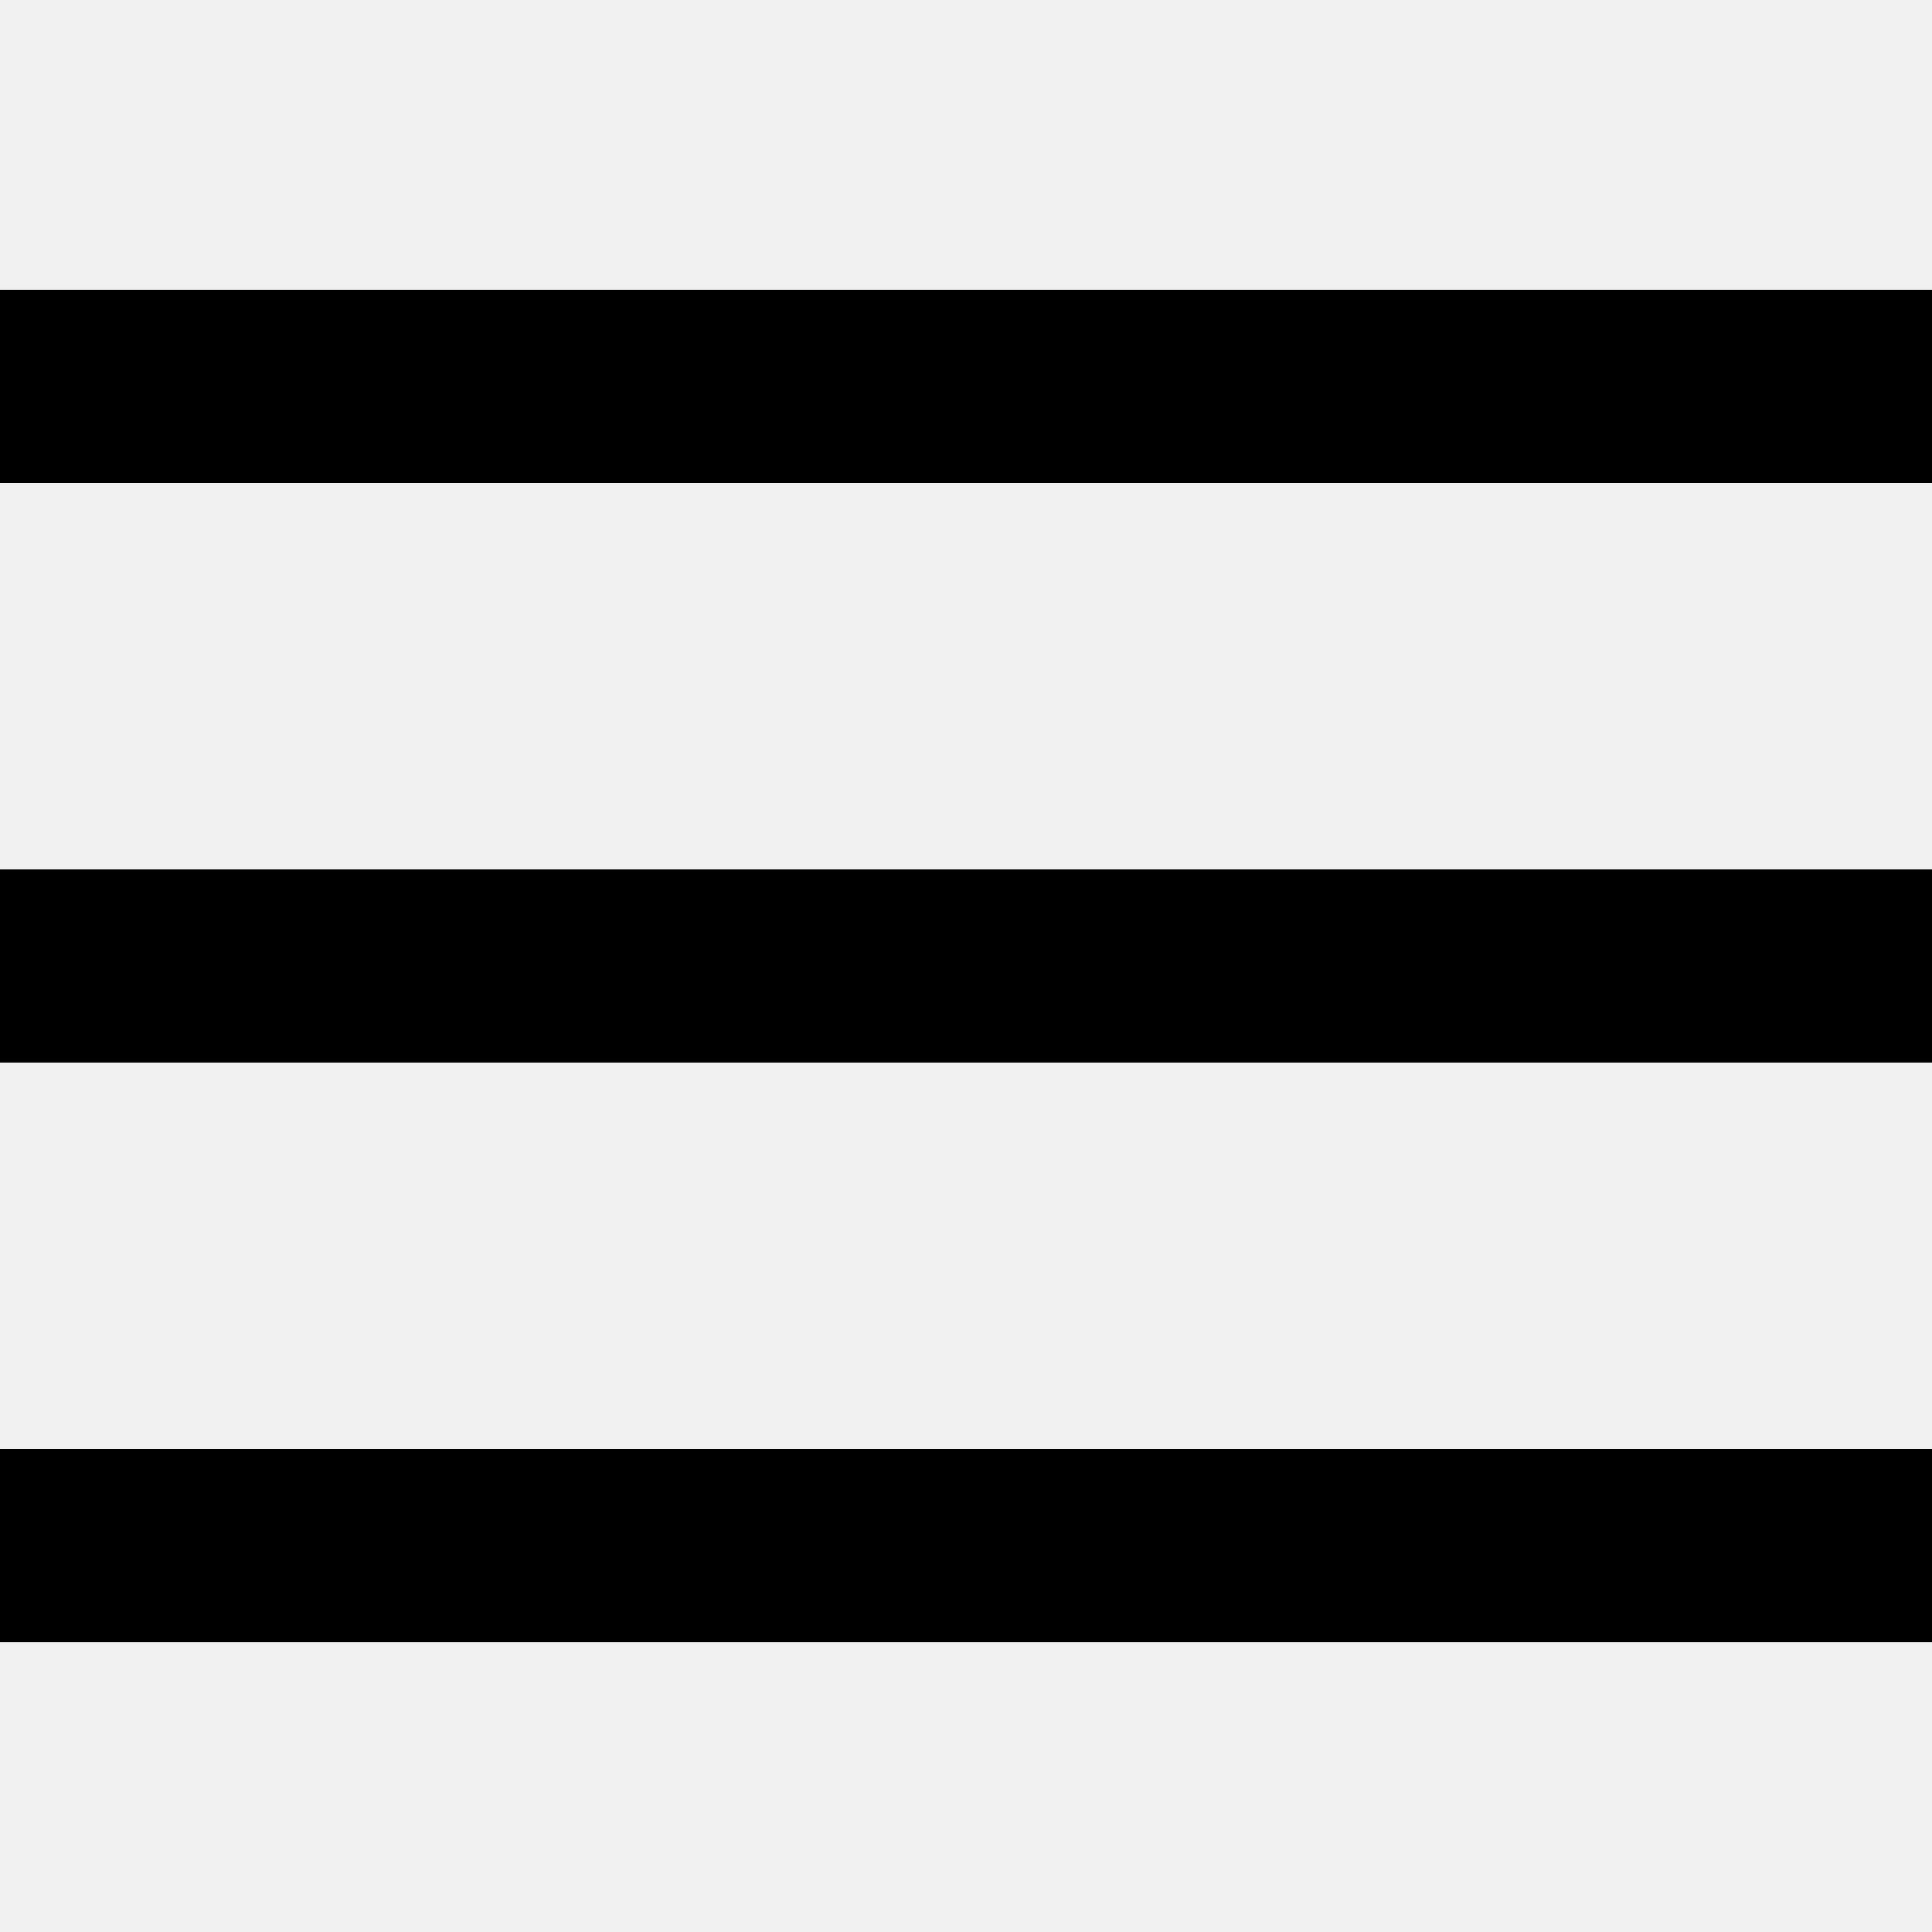
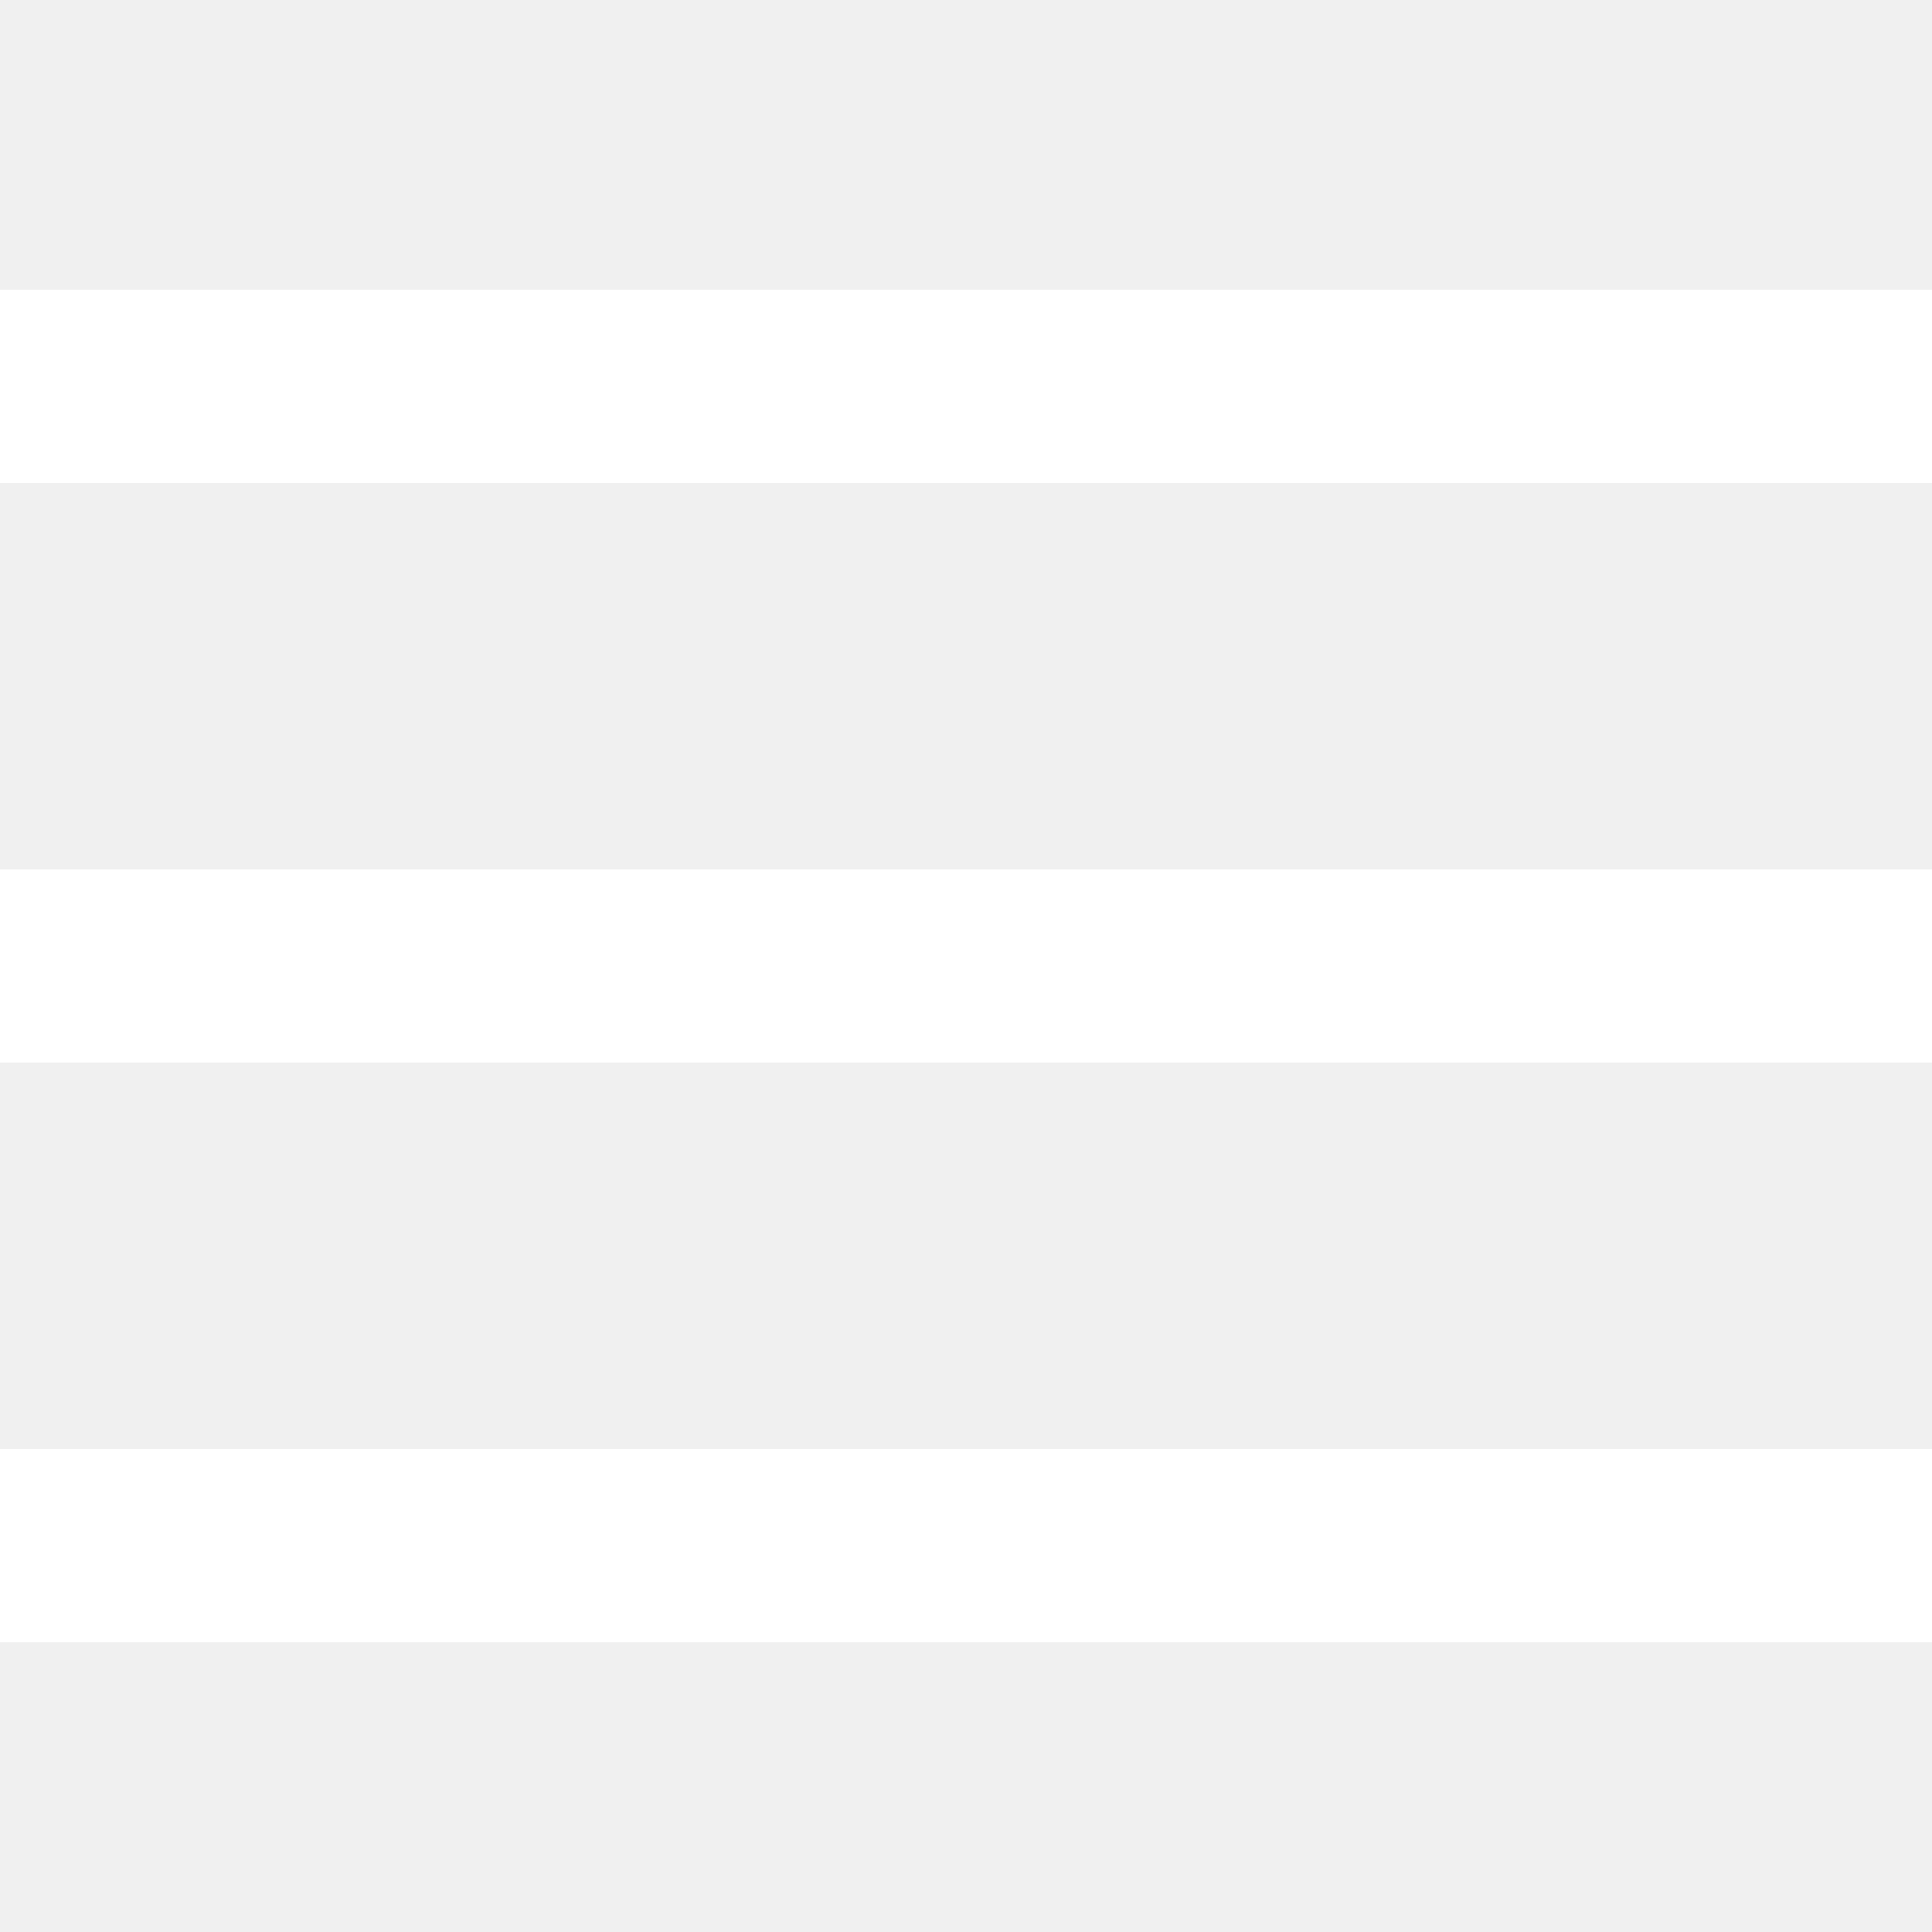
- <svg xmlns="http://www.w3.org/2000/svg" viewBox="0 0 50 50" width="50px" height="50px">
+ <svg xmlns="http://www.w3.org/2000/svg" fill="#ffffff" viewBox="0 0 50 50" width="50px" height="50px">
  <path d="M 0 7.5 L 0 12.5 L 50 12.5 L 50 7.5 Z M 0 22.5 L 0 27.5 L 50 27.5 L 50 22.5 Z M 0 37.5 L 0 42.5 L 50 42.5 L 50 37.5 Z" />
</svg>
